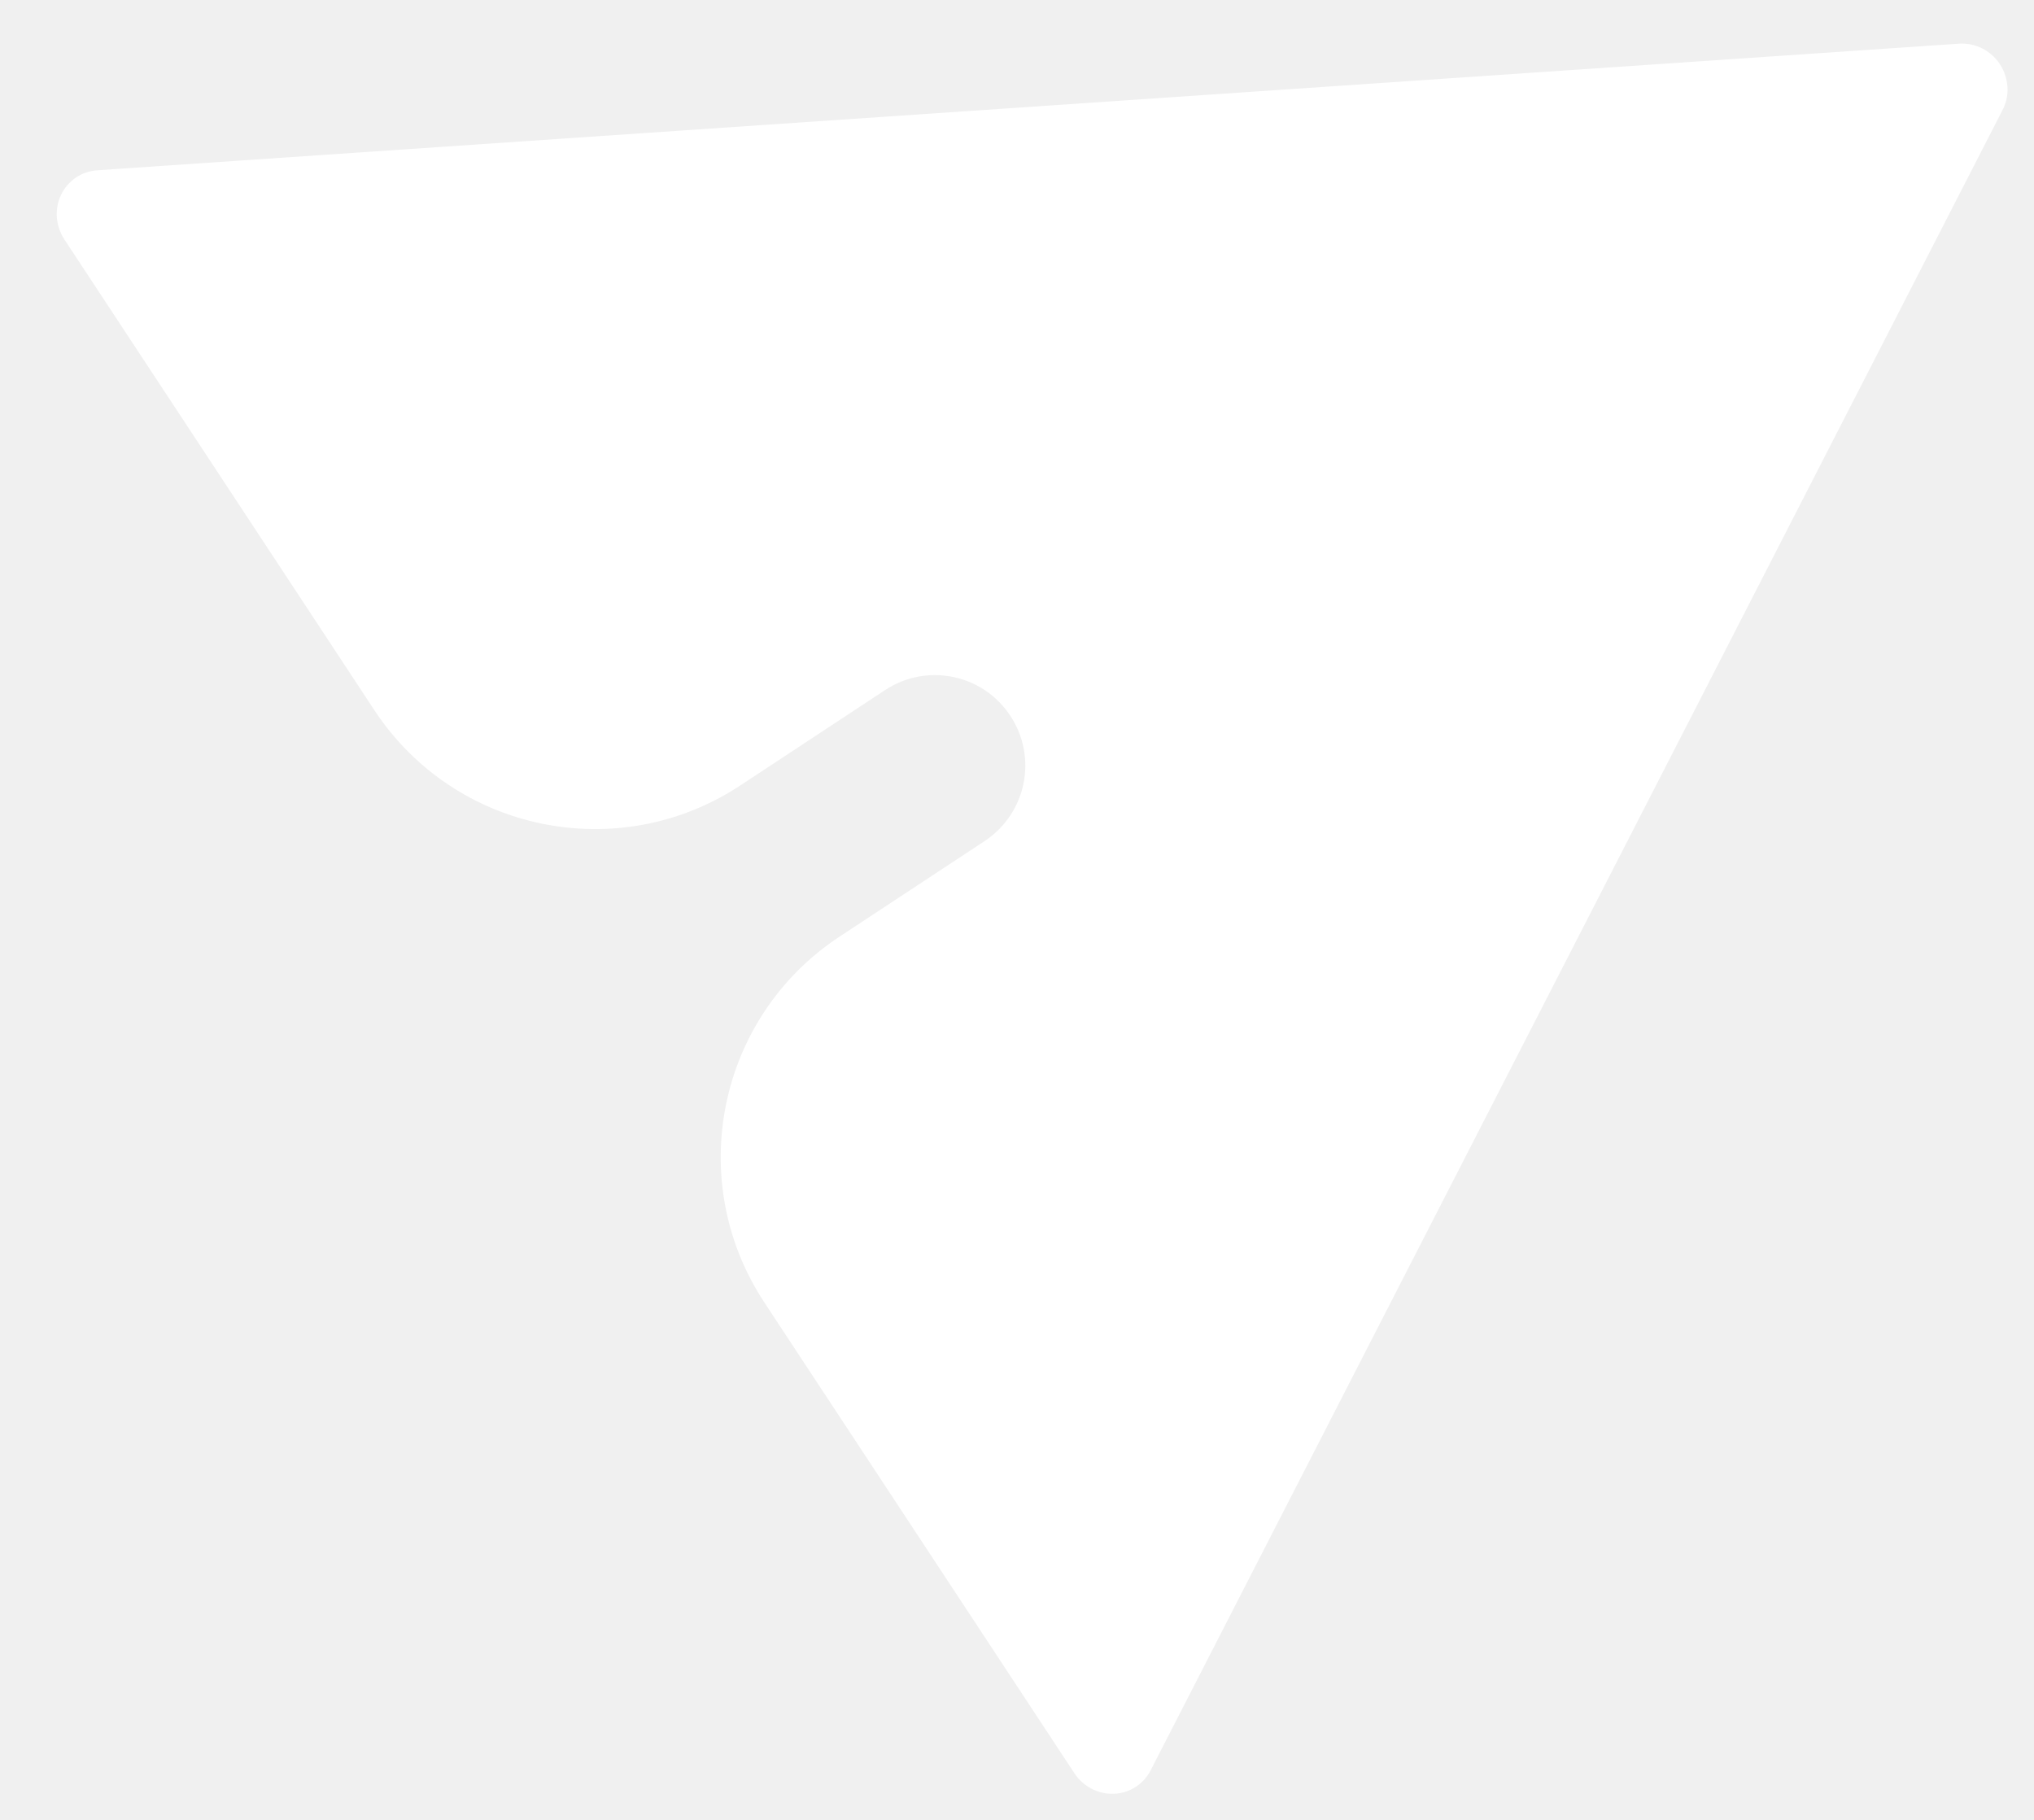
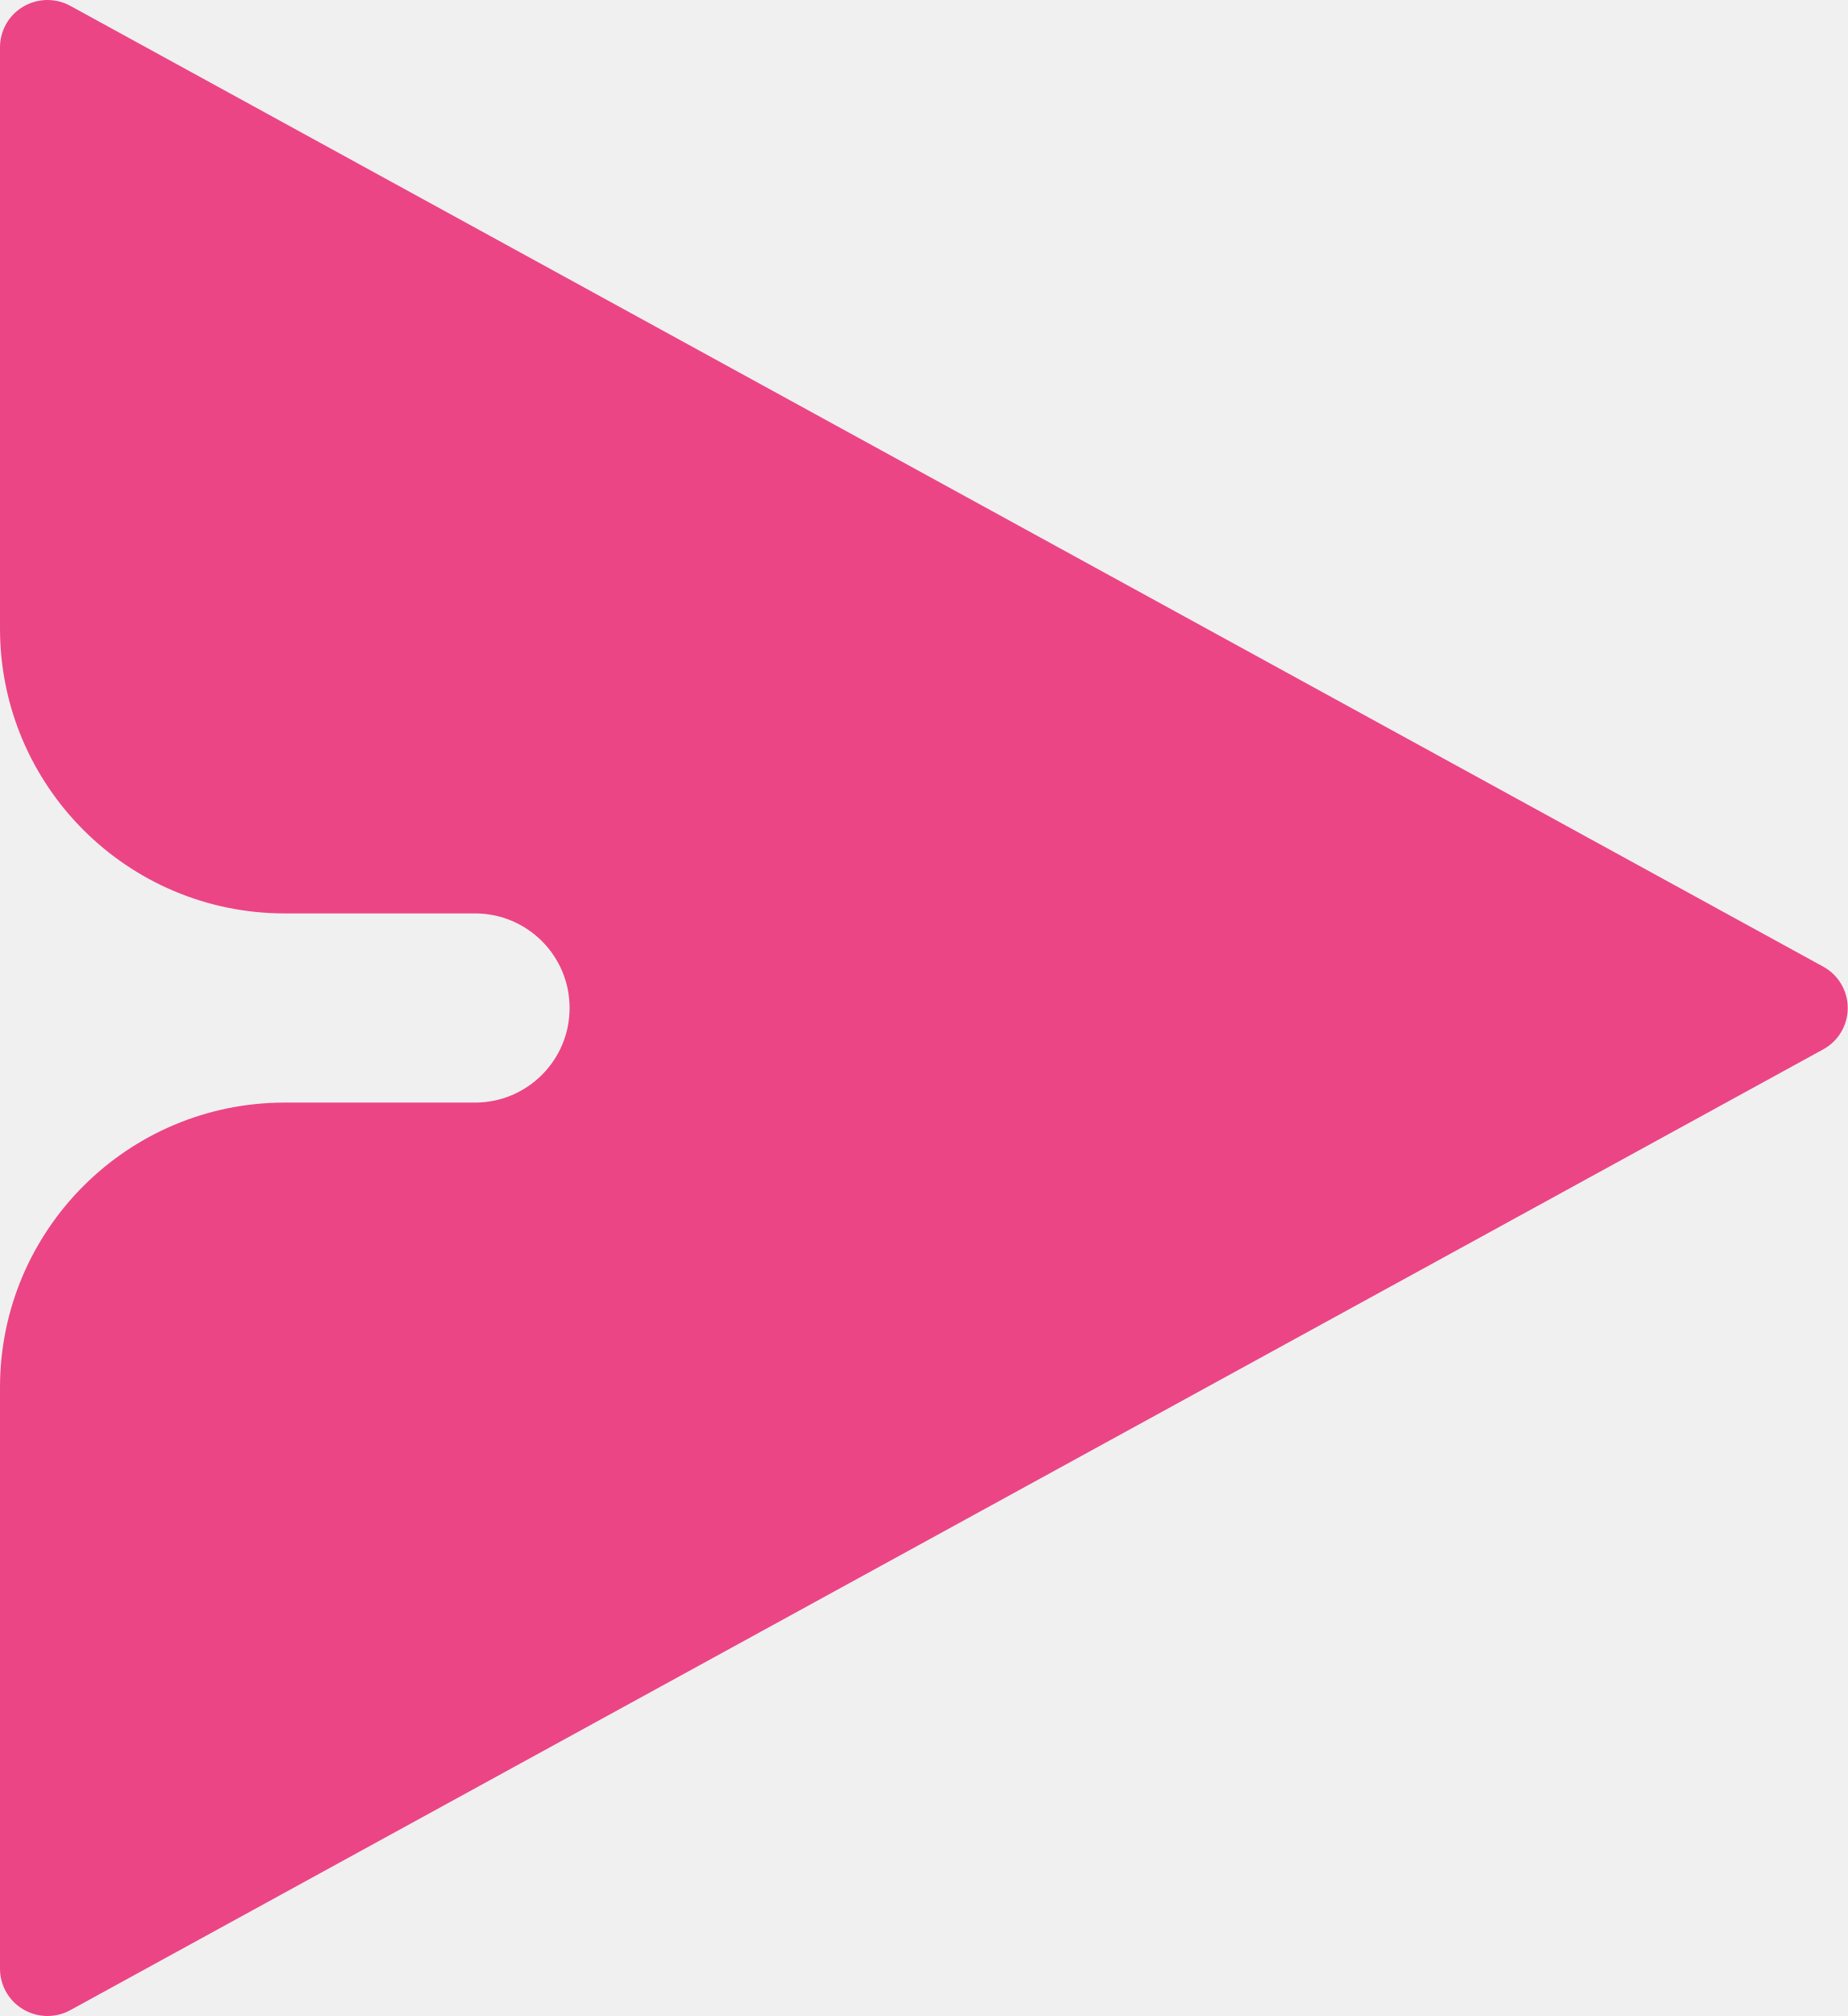
- <svg xmlns="http://www.w3.org/2000/svg" width="19" height="17" viewBox="0 0 19 17" fill="none">
-   <path d="M7.139 12.165C6.39 11.027 6.705 9.498 7.843 8.749L9.197 7.857C9.587 7.6 9.695 7.077 9.438 6.687C9.182 6.297 8.658 6.189 8.268 6.446L6.914 7.338C5.776 8.087 4.247 7.772 3.497 6.634L0.601 2.236C0.561 2.174 0.537 2.104 0.531 2.031C0.526 1.958 0.539 1.886 0.57 1.821C0.601 1.756 0.648 1.701 0.707 1.66C0.766 1.62 0.835 1.596 0.906 1.591L18.3 0.408C18.374 0.403 18.449 0.419 18.516 0.452C18.583 0.486 18.64 0.537 18.682 0.6C18.723 0.664 18.747 0.736 18.752 0.811C18.757 0.886 18.741 0.961 18.707 1.026L10.748 16.538C10.715 16.602 10.666 16.655 10.606 16.694C10.546 16.732 10.476 16.754 10.404 16.756C10.332 16.759 10.261 16.742 10.196 16.709C10.131 16.675 10.076 16.625 10.036 16.564L7.139 12.165Z" fill="white" />
+ <svg xmlns="http://www.w3.org/2000/svg" width="22" height="24" viewBox="0 0 22 24" fill="none">
+   <path d="M0 16.518C0 14.645 1.518 13.126 3.391 13.126H5.656C6.278 13.126 6.782 12.622 6.782 12C6.782 11.378 6.278 10.874 5.656 10.874H3.391C1.518 10.874 0 9.355 0 7.482V0.563C1.68155e-05 0.465 0.026 0.369 0.074 0.284C0.123 0.199 0.193 0.128 0.278 0.078C0.362 0.029 0.458 0.002 0.556 6.72672e-05C0.655 -0.001 0.752 0.023 0.838 0.07L21.707 11.507C21.796 11.555 21.87 11.627 21.921 11.713C21.973 11.8 22 11.899 22 12C22 12.101 21.973 12.2 21.921 12.287C21.87 12.373 21.796 12.445 21.707 12.493L0.838 23.93C0.752 23.977 0.655 24.001 0.556 24C0.458 23.998 0.362 23.971 0.278 23.922C0.193 23.872 0.123 23.801 0.074 23.716C0.026 23.631 1.68155e-05 23.535 0 23.437V16.518Z" fill="#EB4585" />
</svg>
